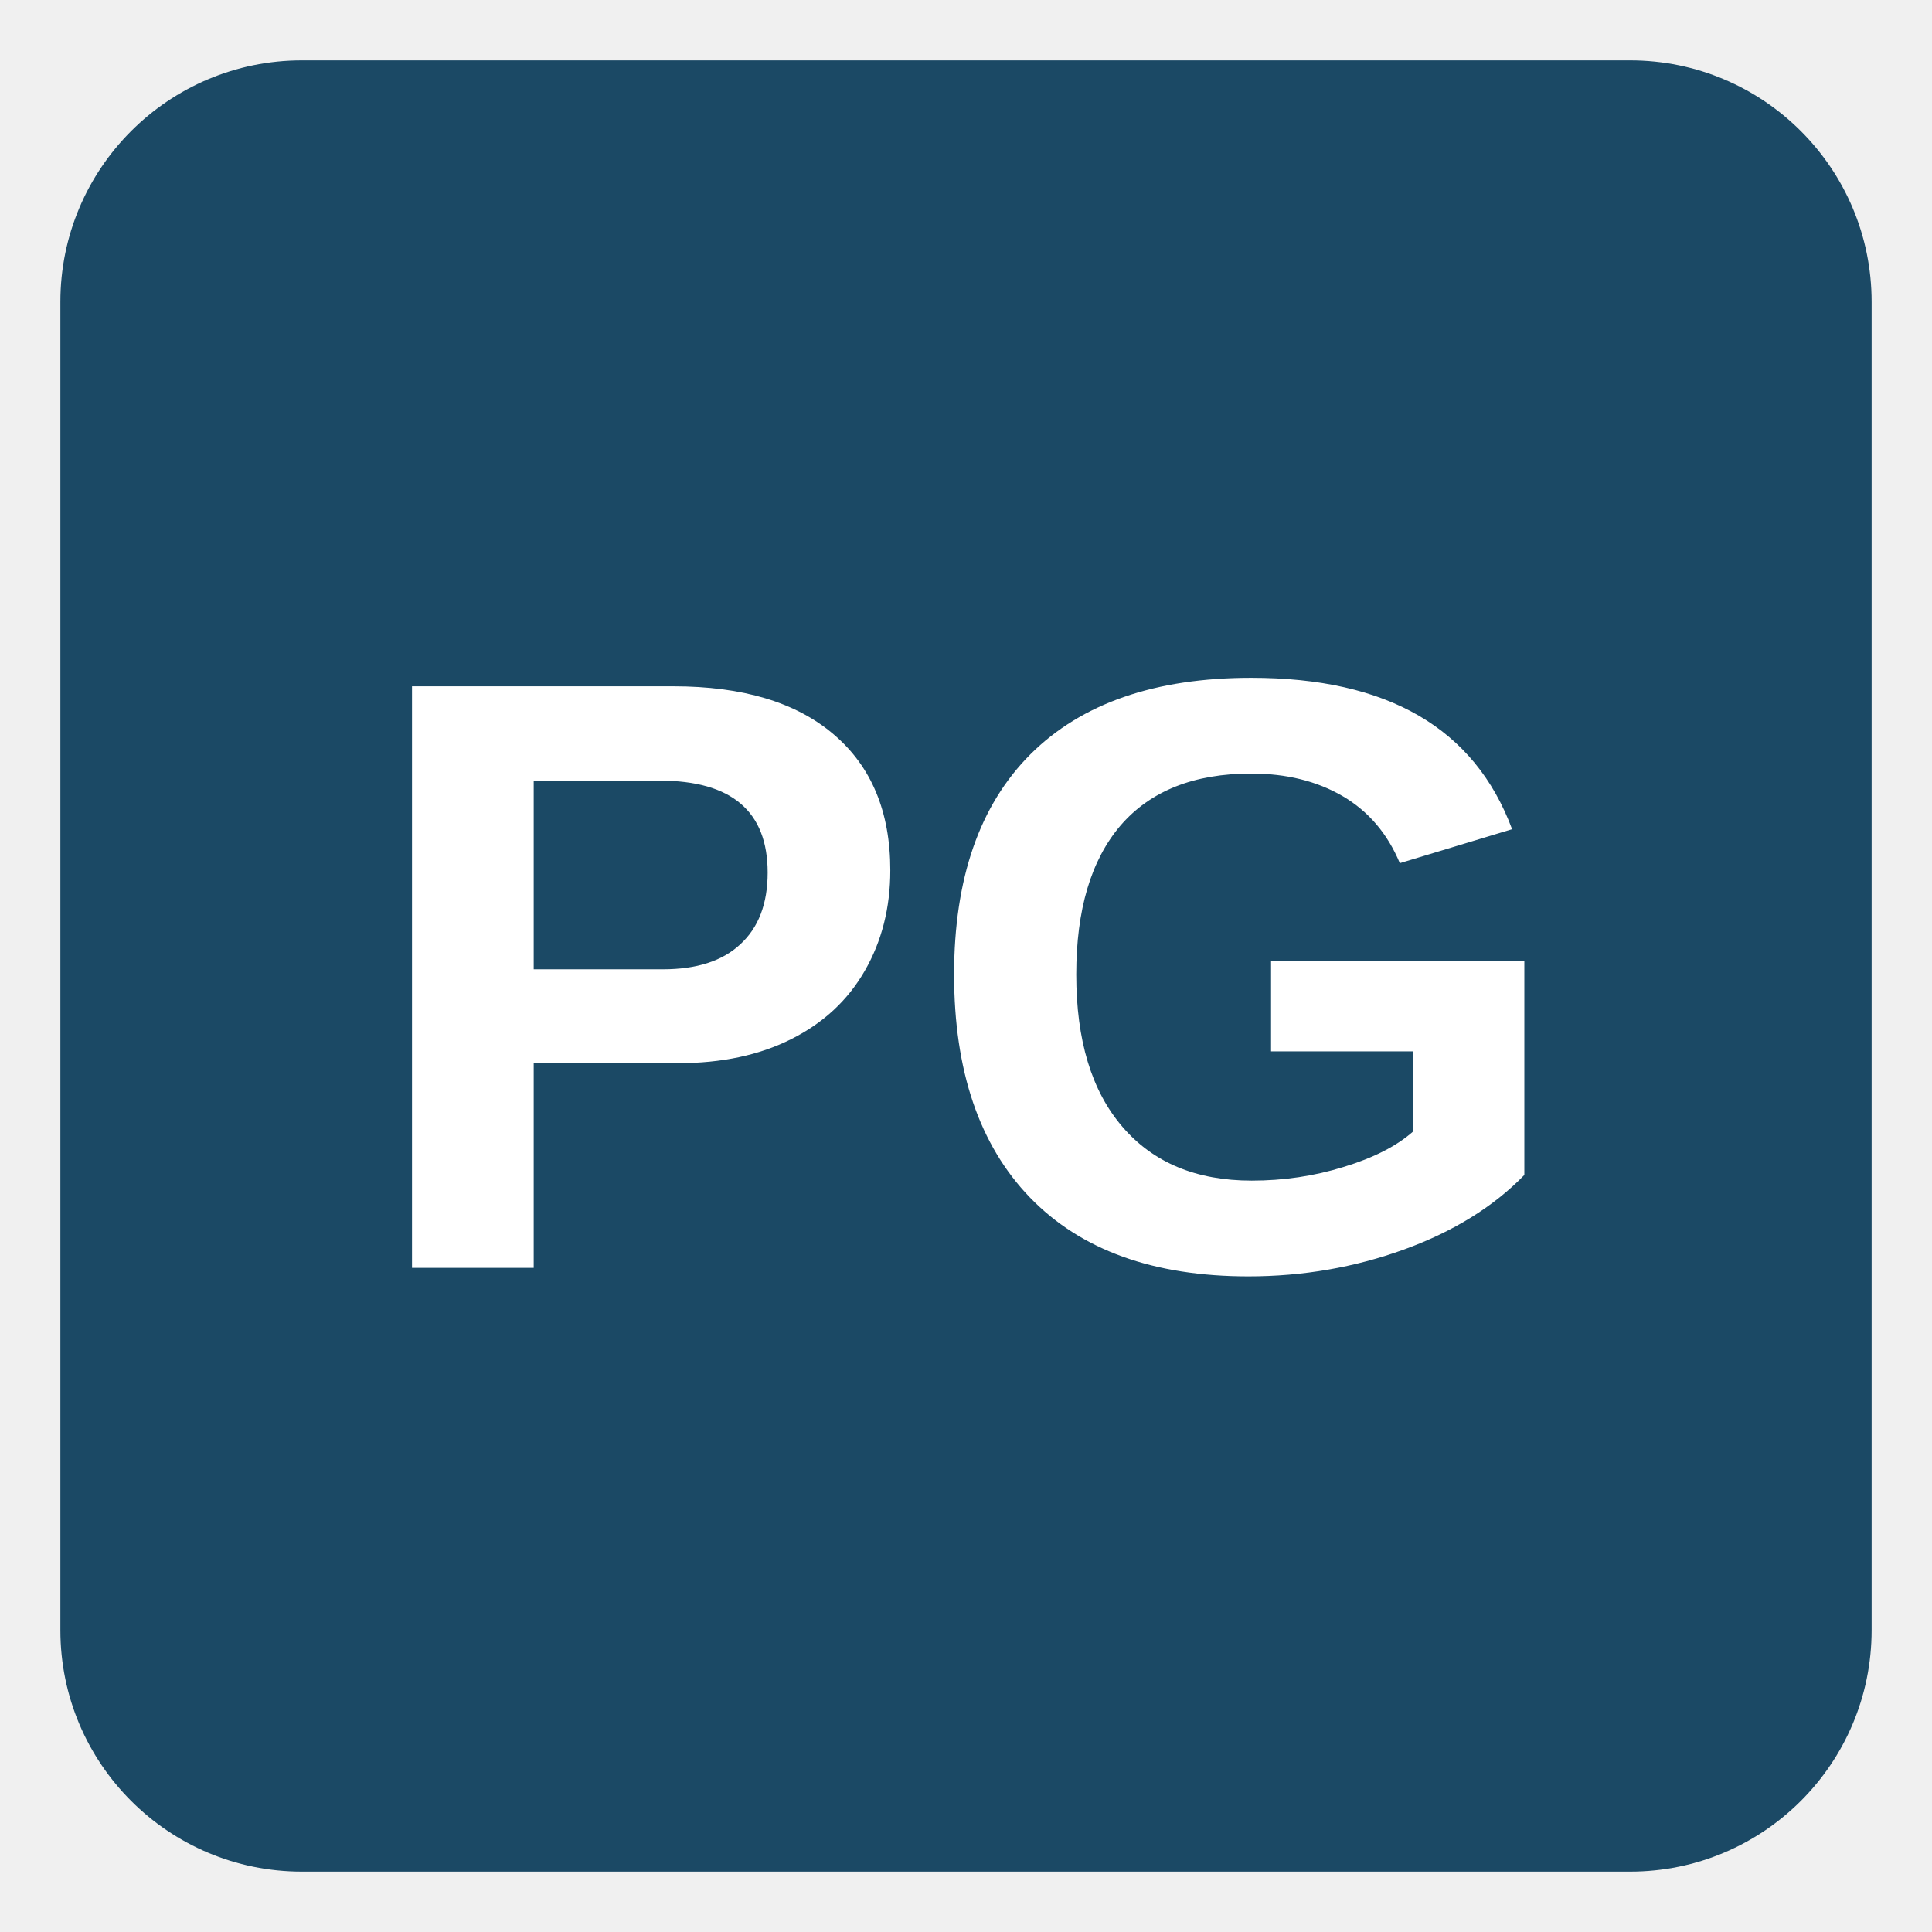
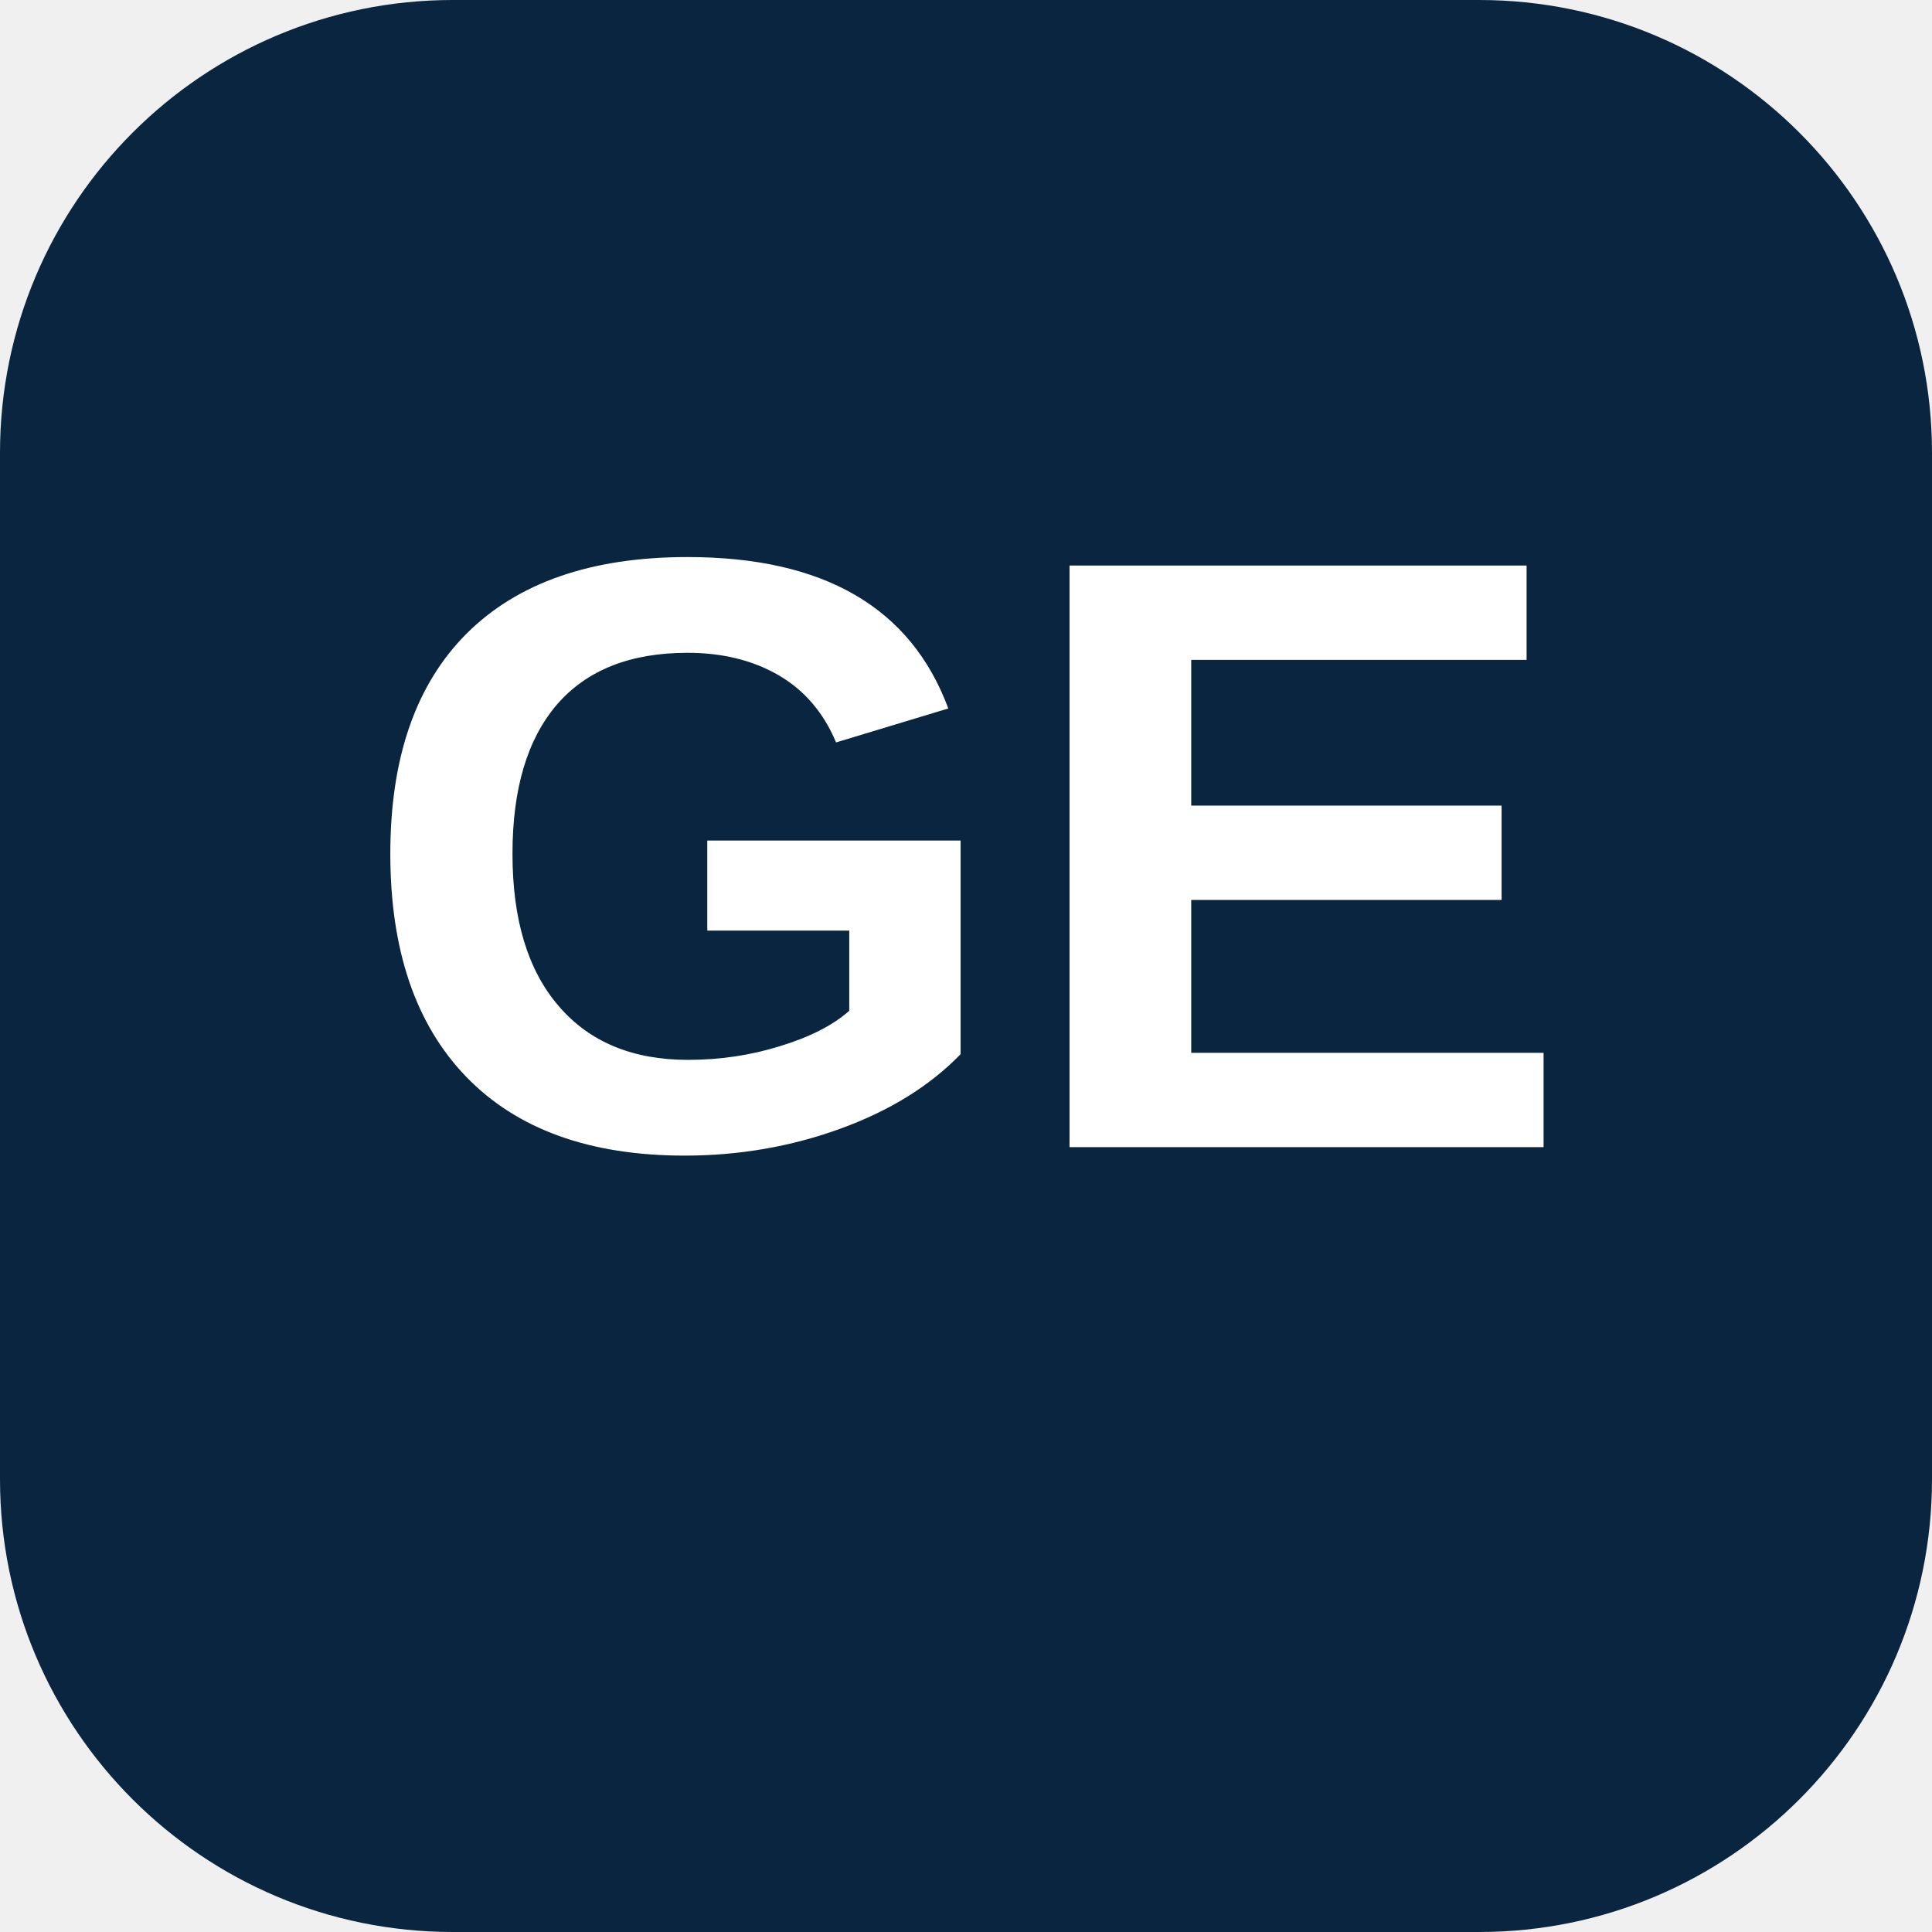
<svg xmlns="http://www.w3.org/2000/svg" viewBox="0 0 64 64" width="64" height="64">
-   <rect x="2" y="2" width="60" height="60" rx="8" fill="#1B4965" />
-   <text x="32" y="42" text-anchor="middle" font-family="Arial,sans-serif" font-size="28" font-weight="700" fill="white">PG</text>
+   <rect width="64" height="64" rx="15" fill="#0A2540" />
+   <text x="32" y="38" font-family="Arial,Helvetica,sans-serif" font-size="28" font-weight="900" text-anchor="middle" fill="#FFFFFF">GE</text>
</svg>
